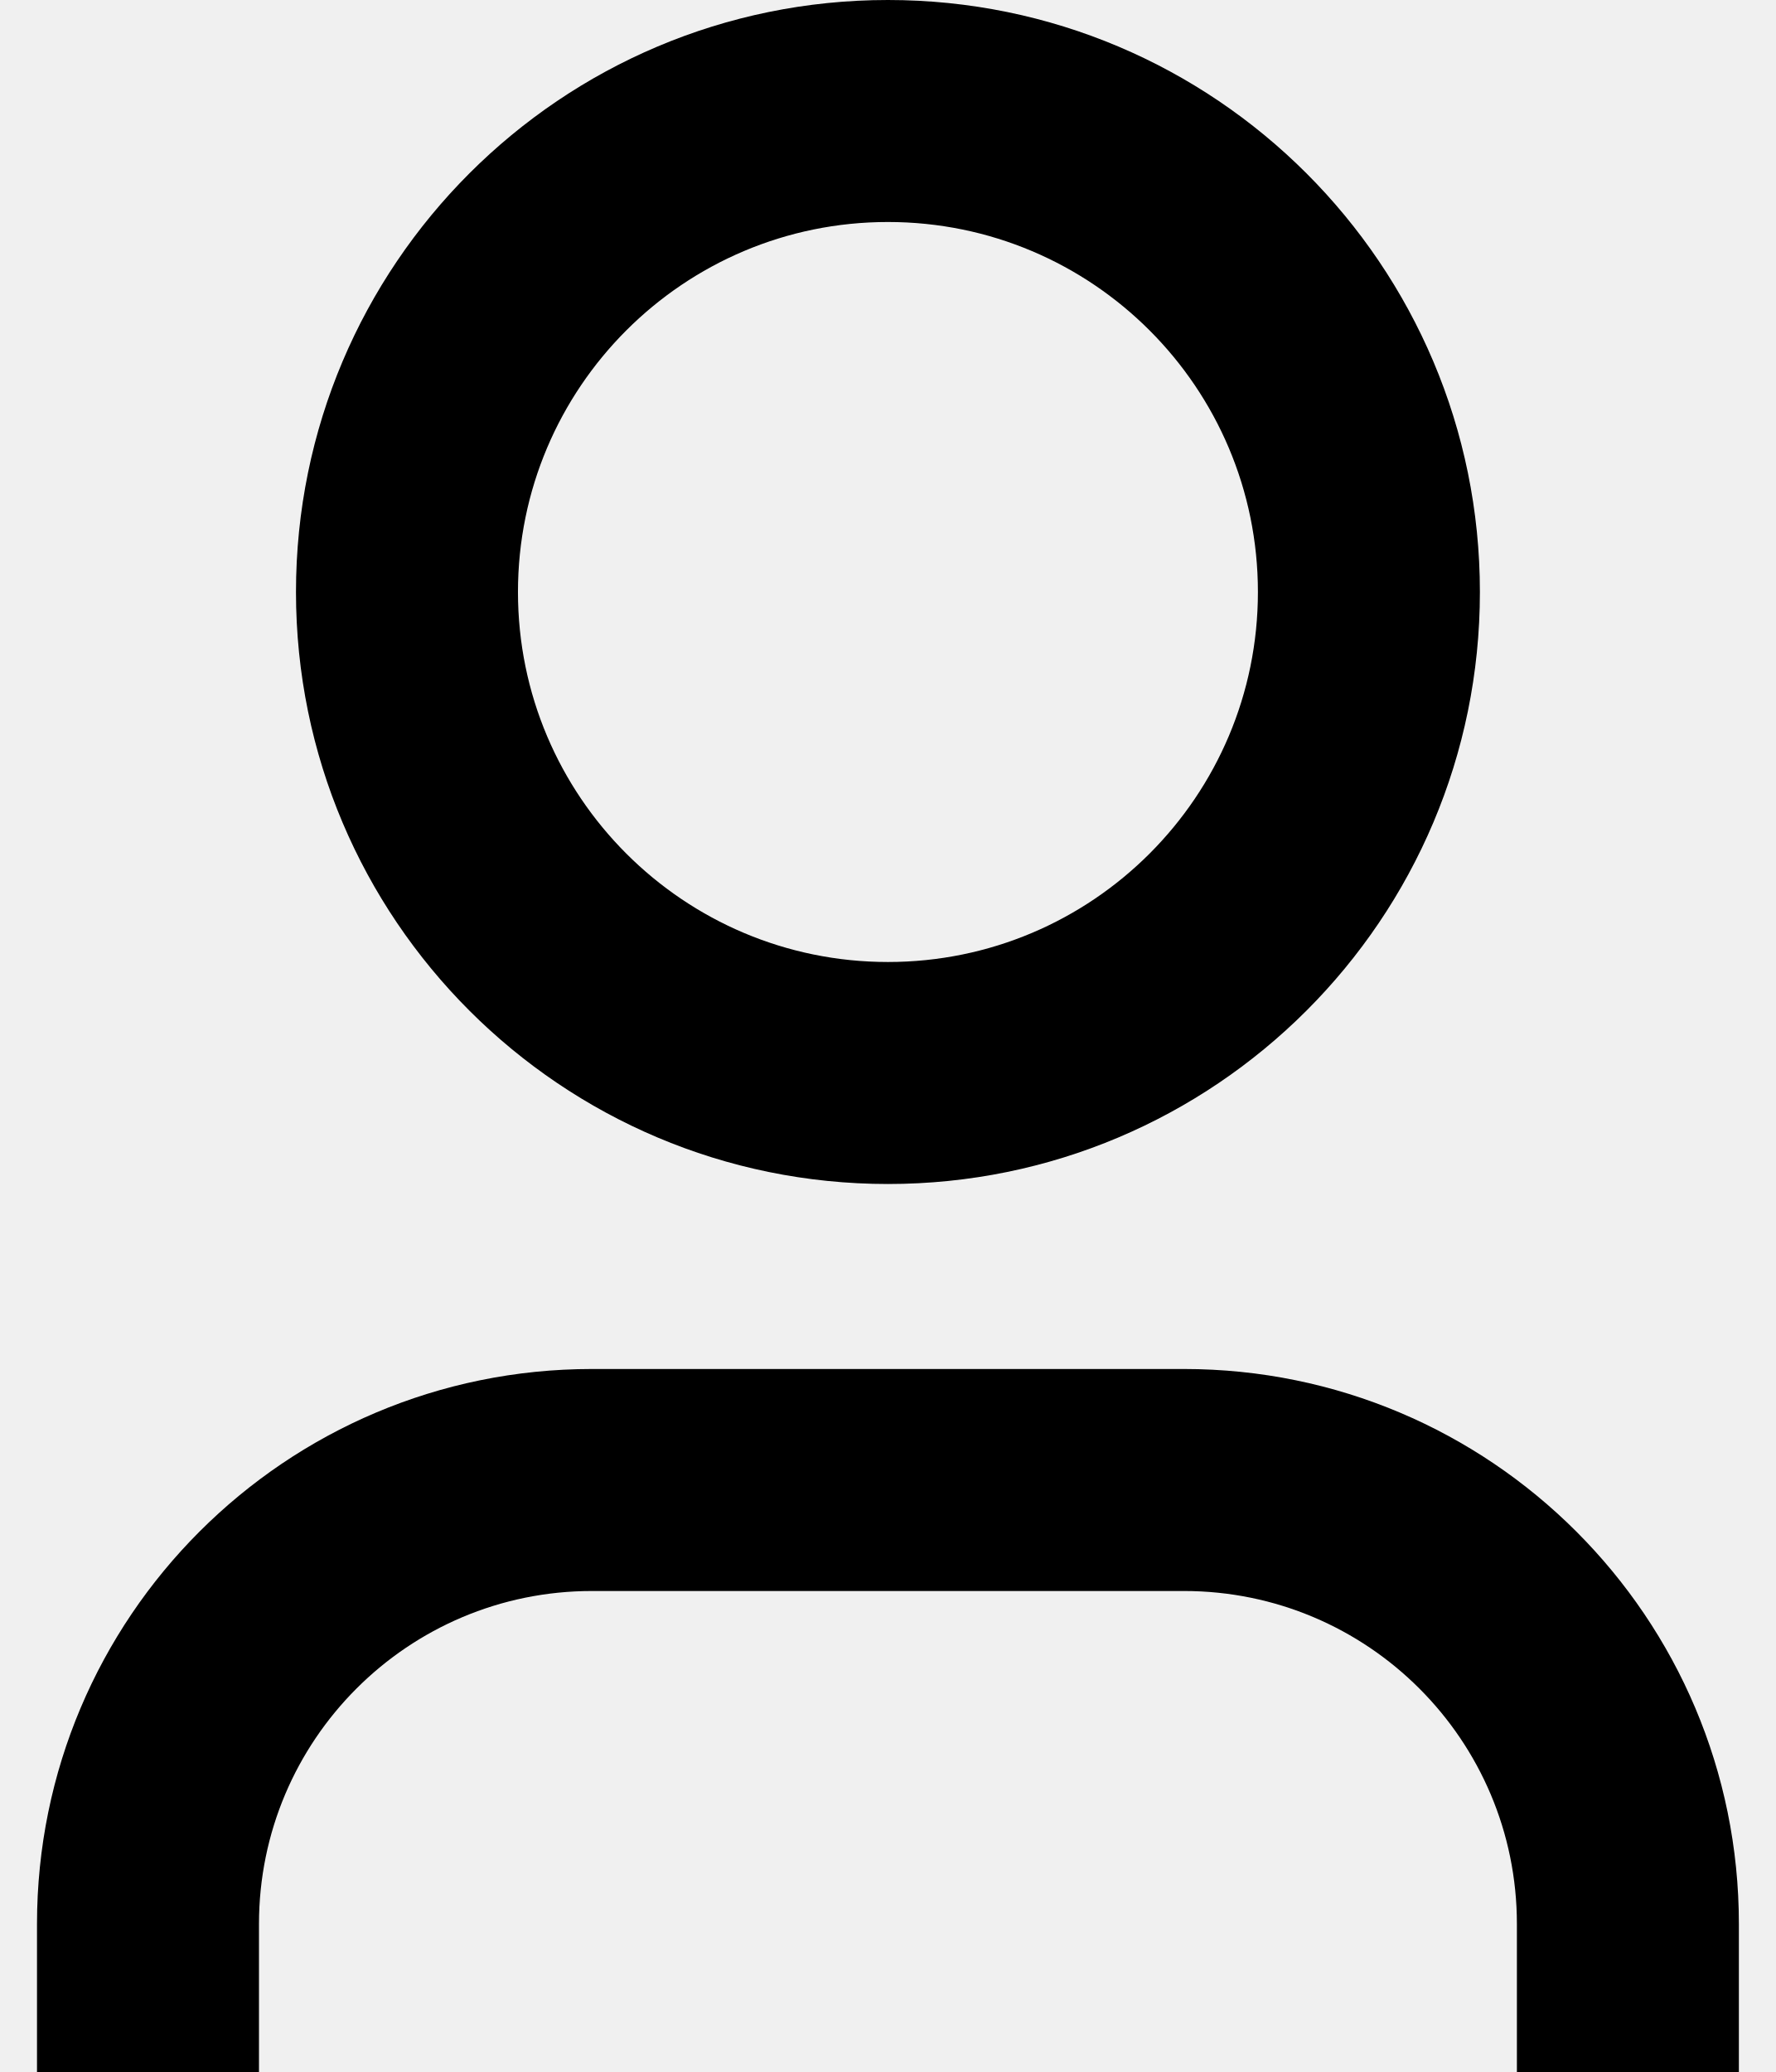
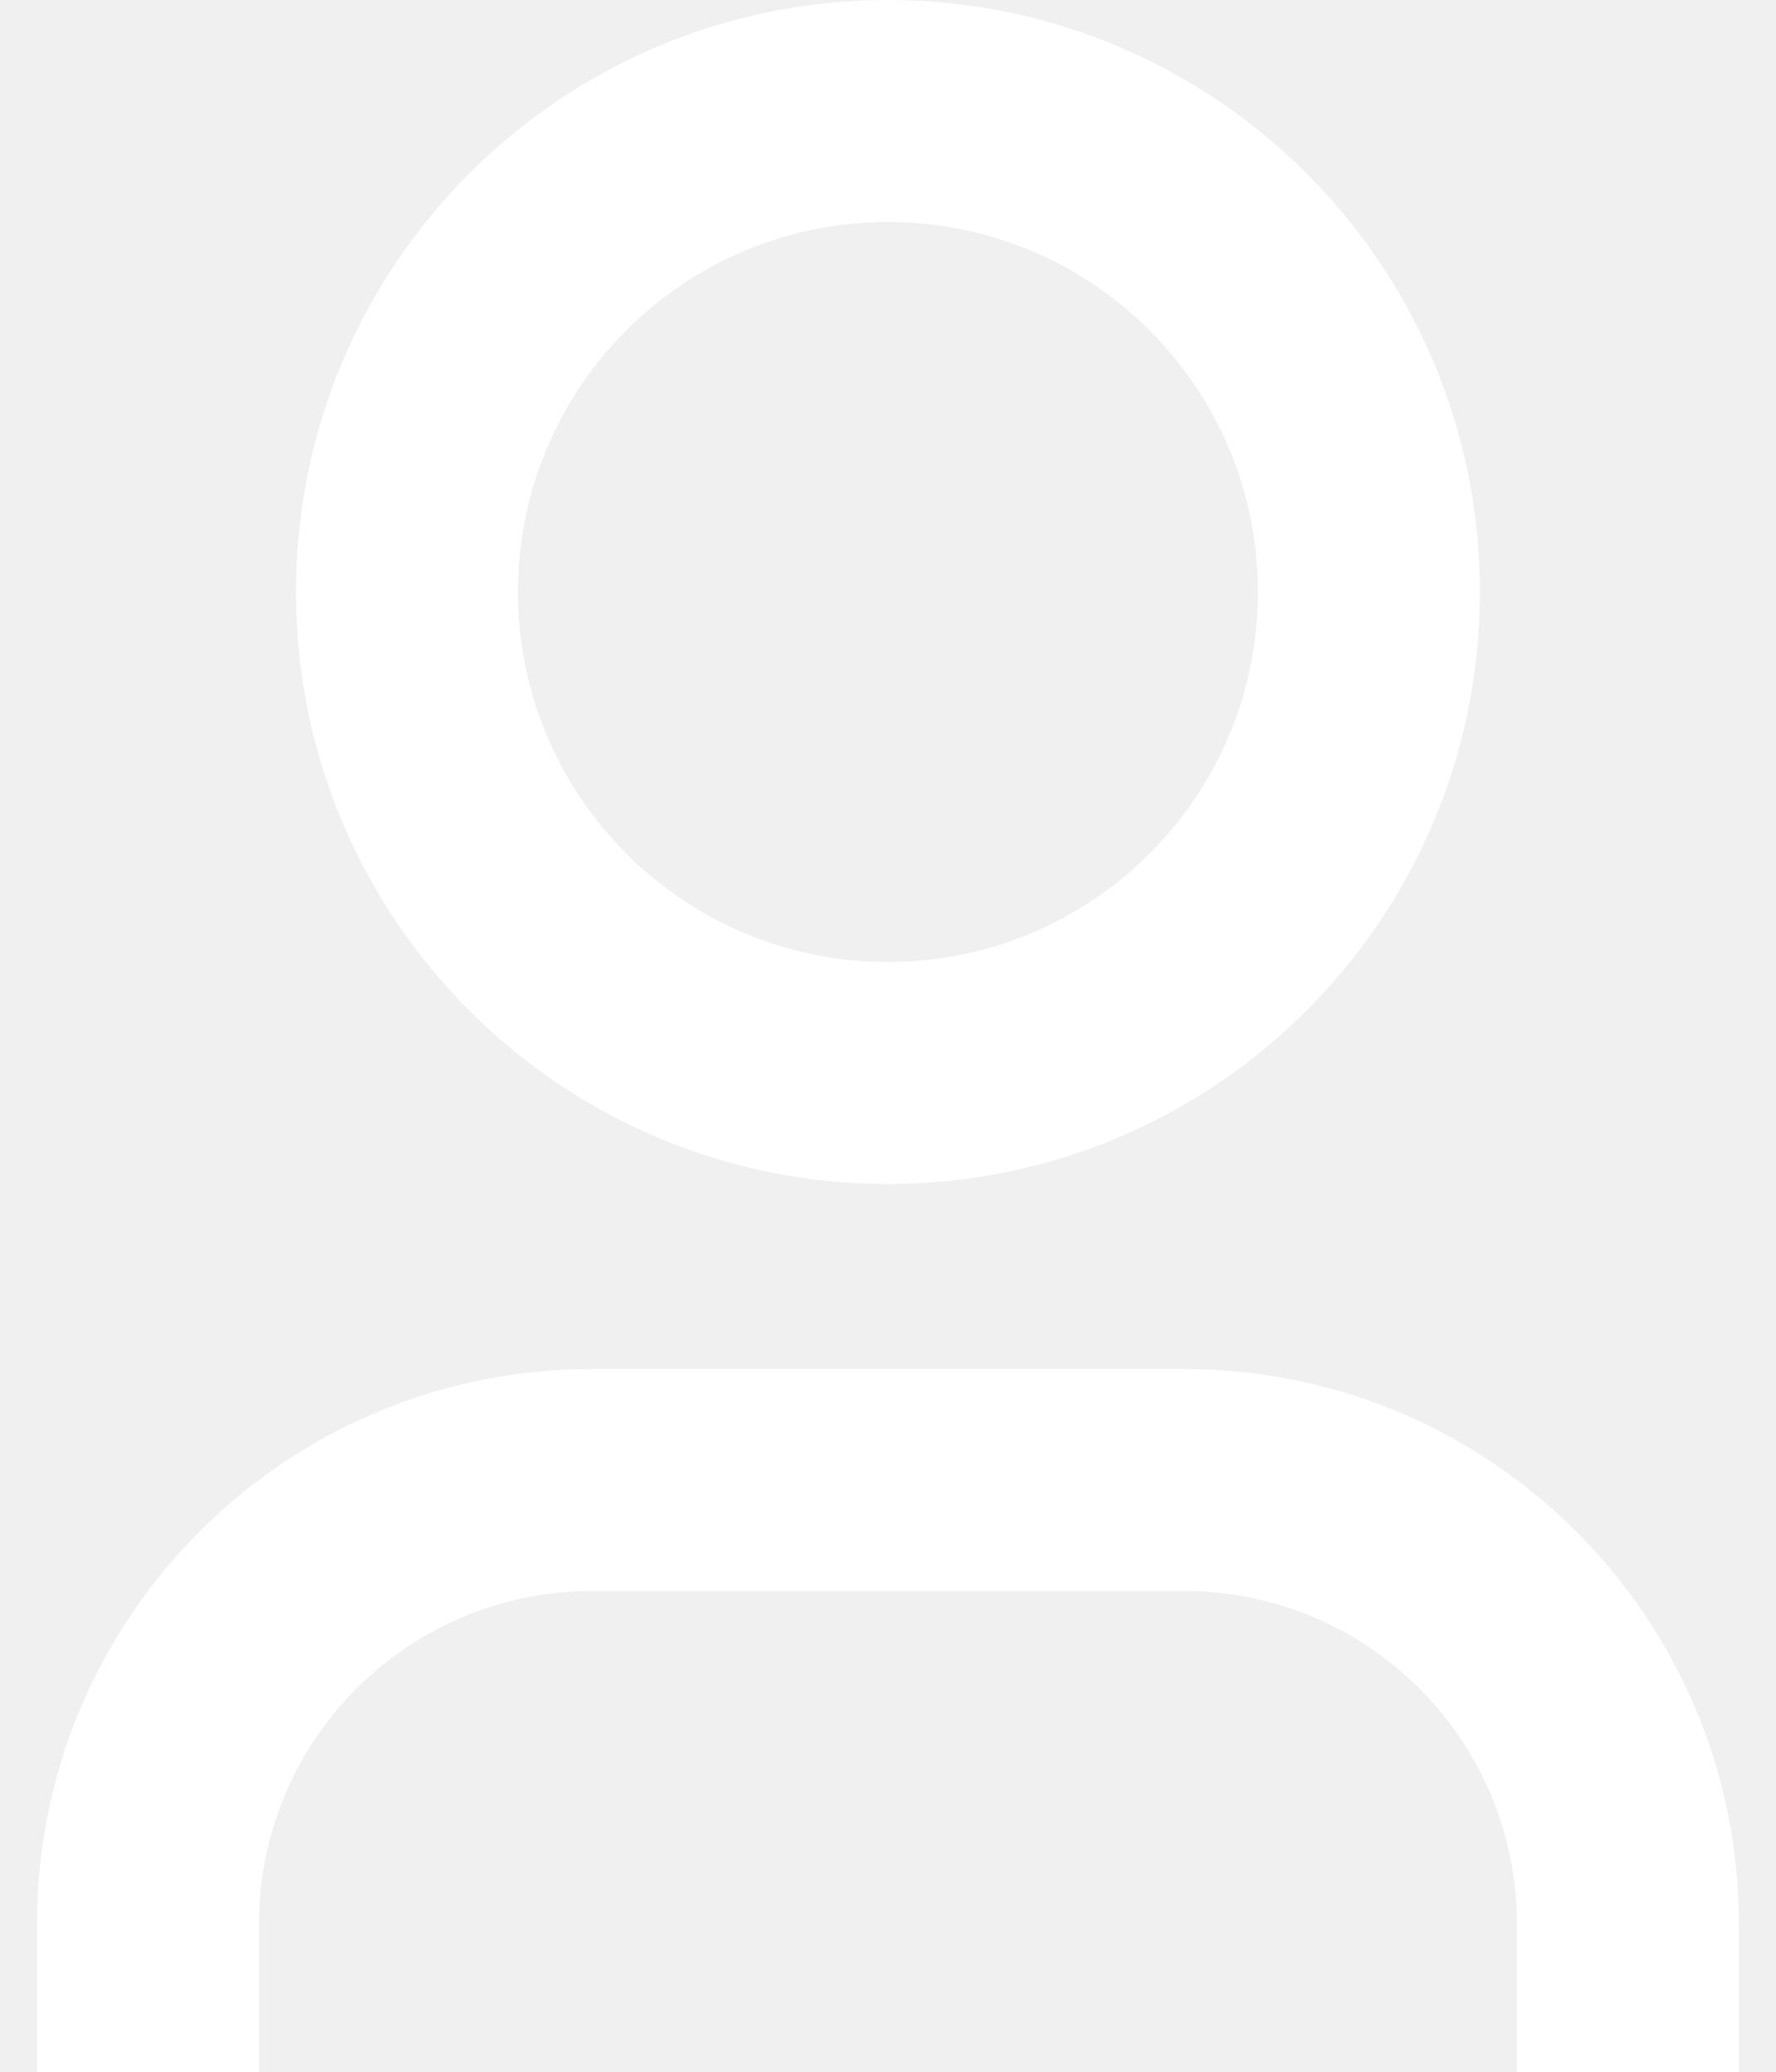
<svg xmlns="http://www.w3.org/2000/svg" width="12" height="14" fill="none">
-   <path fill-rule="evenodd" clip-rule="evenodd" d="M8.5 4a2.5 2.5 0 1 1-5 0 2.5 2.5 0 0 1 5 0ZM10 4a4 4 0 1 1-8 0 4 4 0 0 1 8 0ZM4 9.25A3.75 3.75 0 0 0 .25 13v1h1.5v-1A2.25 2.25 0 0 1 4 10.75h4A2.25 2.25 0 0 1 10.25 13v1h1.5v-1A3.75 3.75 0 0 0 8 9.25H4Z" fill="#000" />
+   <path fill-rule="evenodd" clip-rule="evenodd" d="M8.5 4a2.5 2.5 0 1 1-5 0 2.5 2.5 0 0 1 5 0ZM10 4a4 4 0 1 1-8 0 4 4 0 0 1 8 0ZM4 9.25A3.75 3.75 0 0 0 .25 13v1h1.5v-1A2.25 2.25 0 0 1 4 10.75h4A2.25 2.25 0 0 1 10.25 13v1h1.5v-1A3.75 3.75 0 0 0 8 9.25H4Z" fill="#fff" />
</svg>
